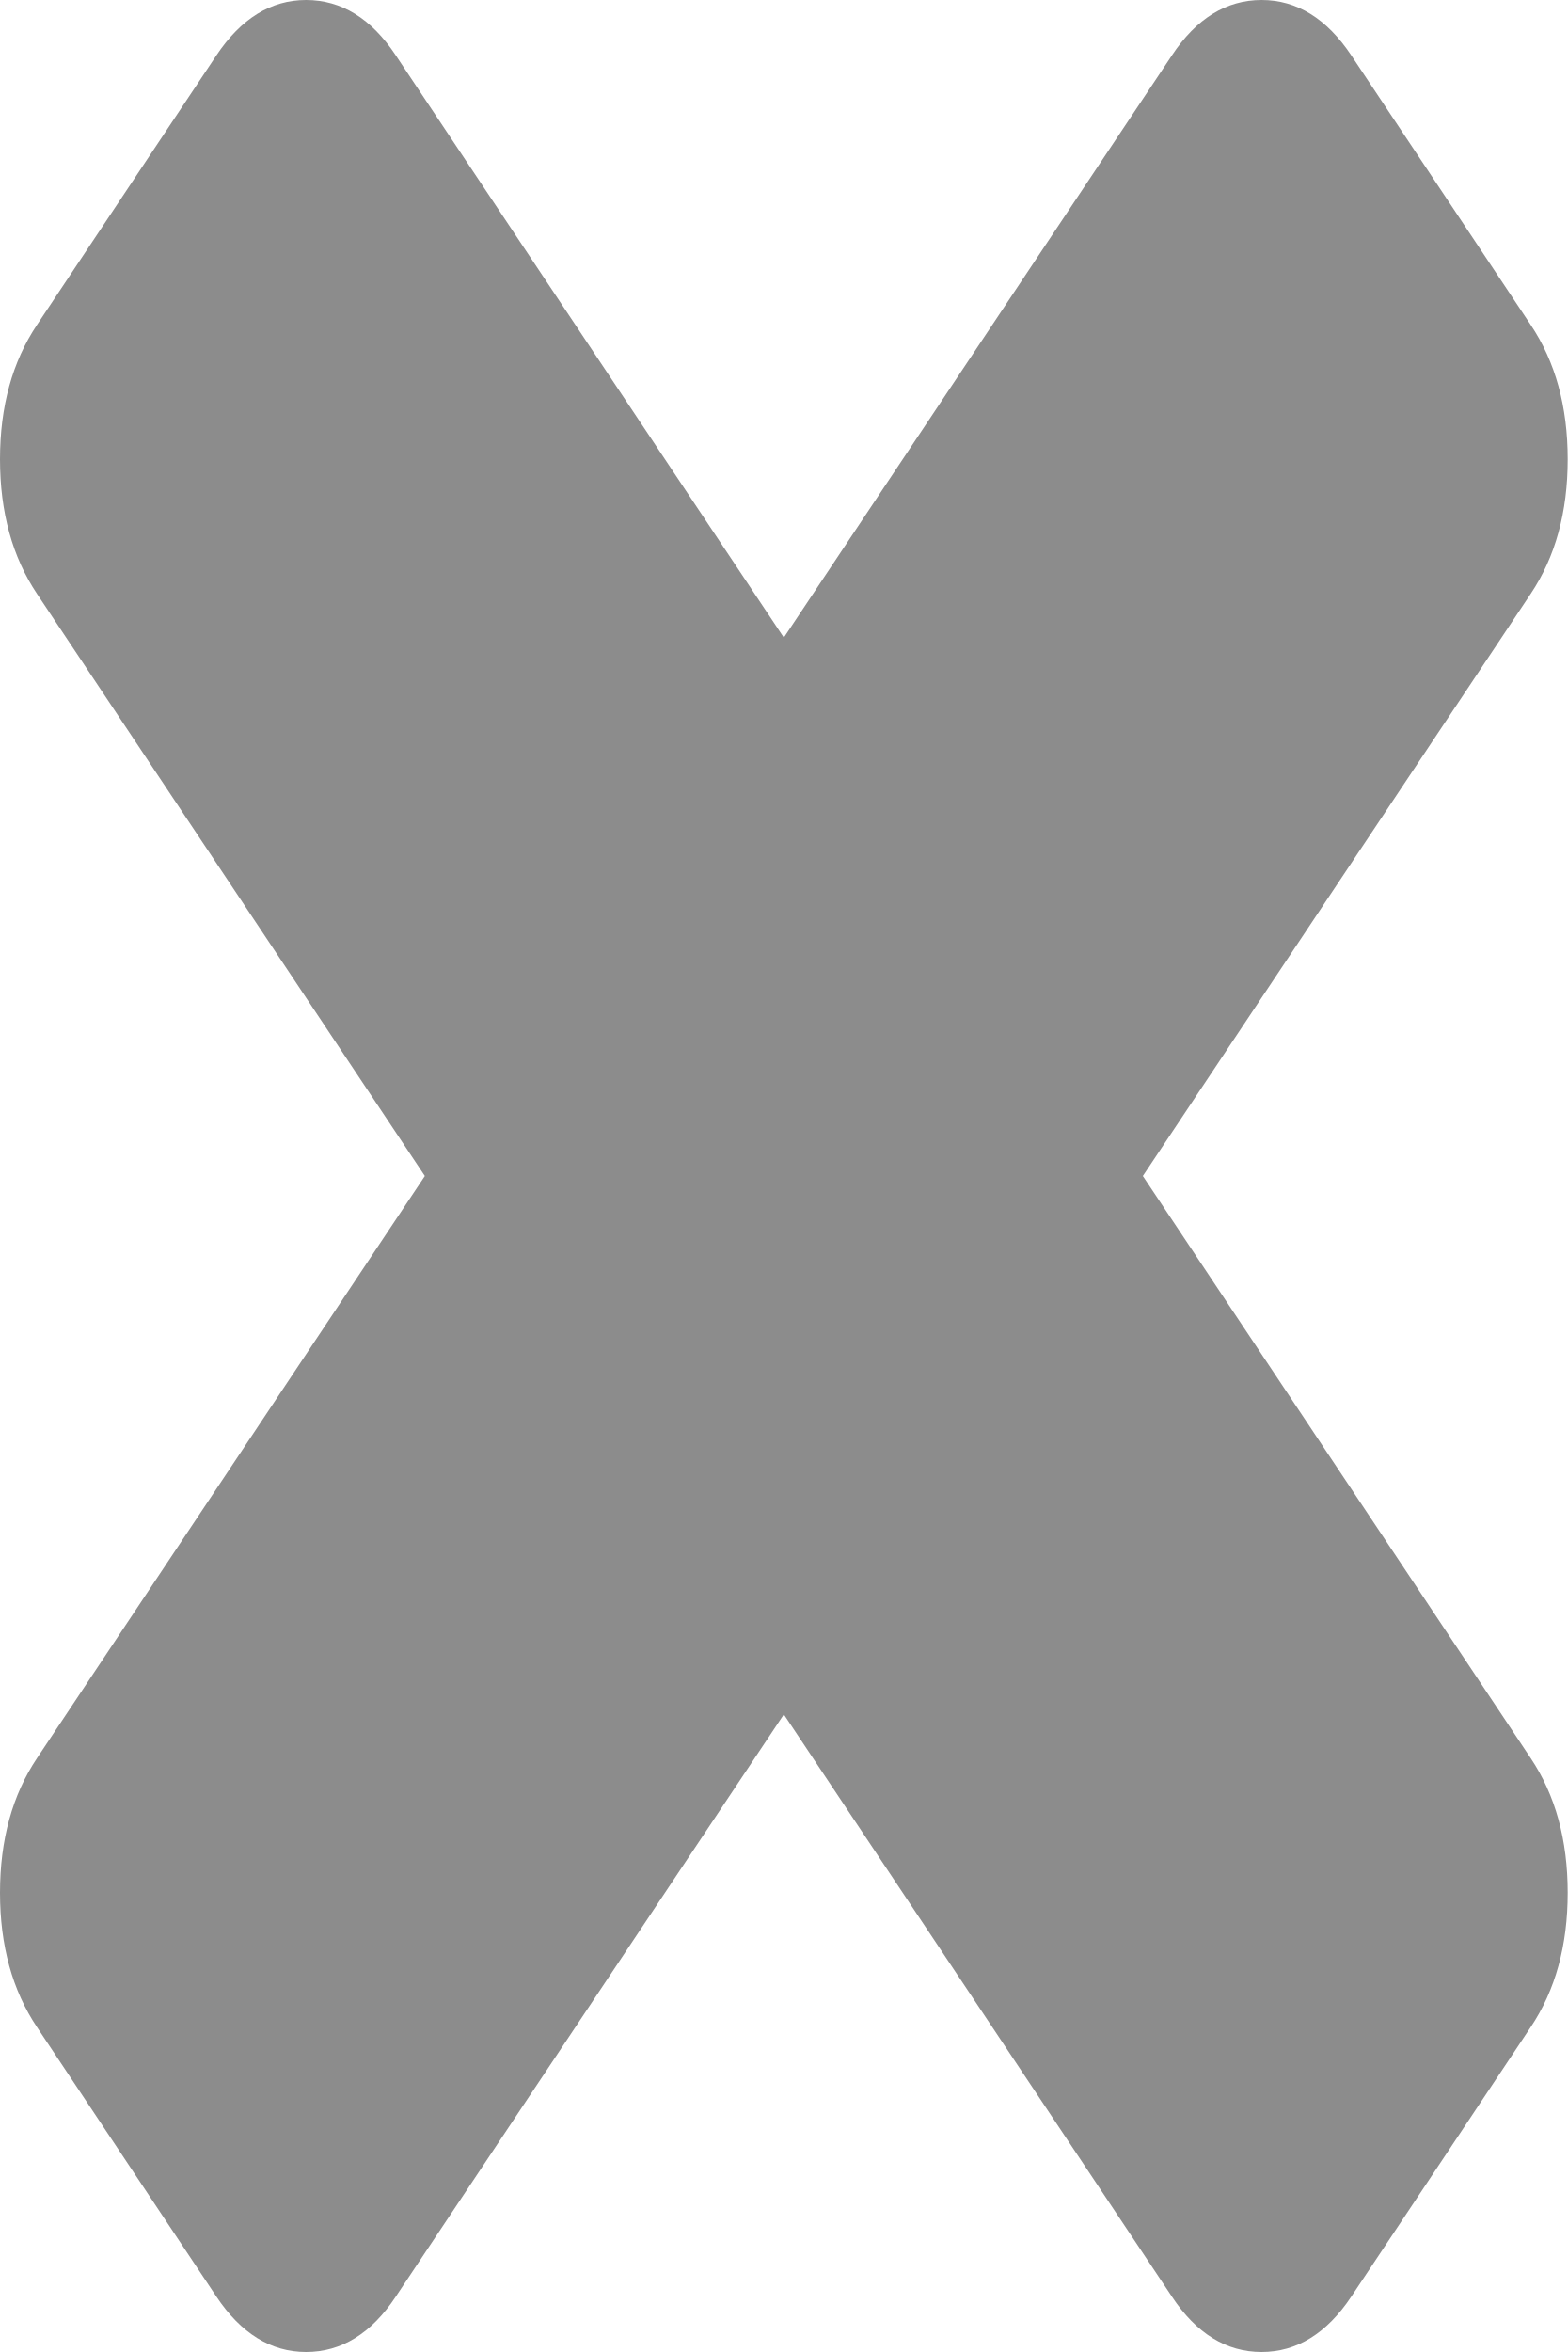
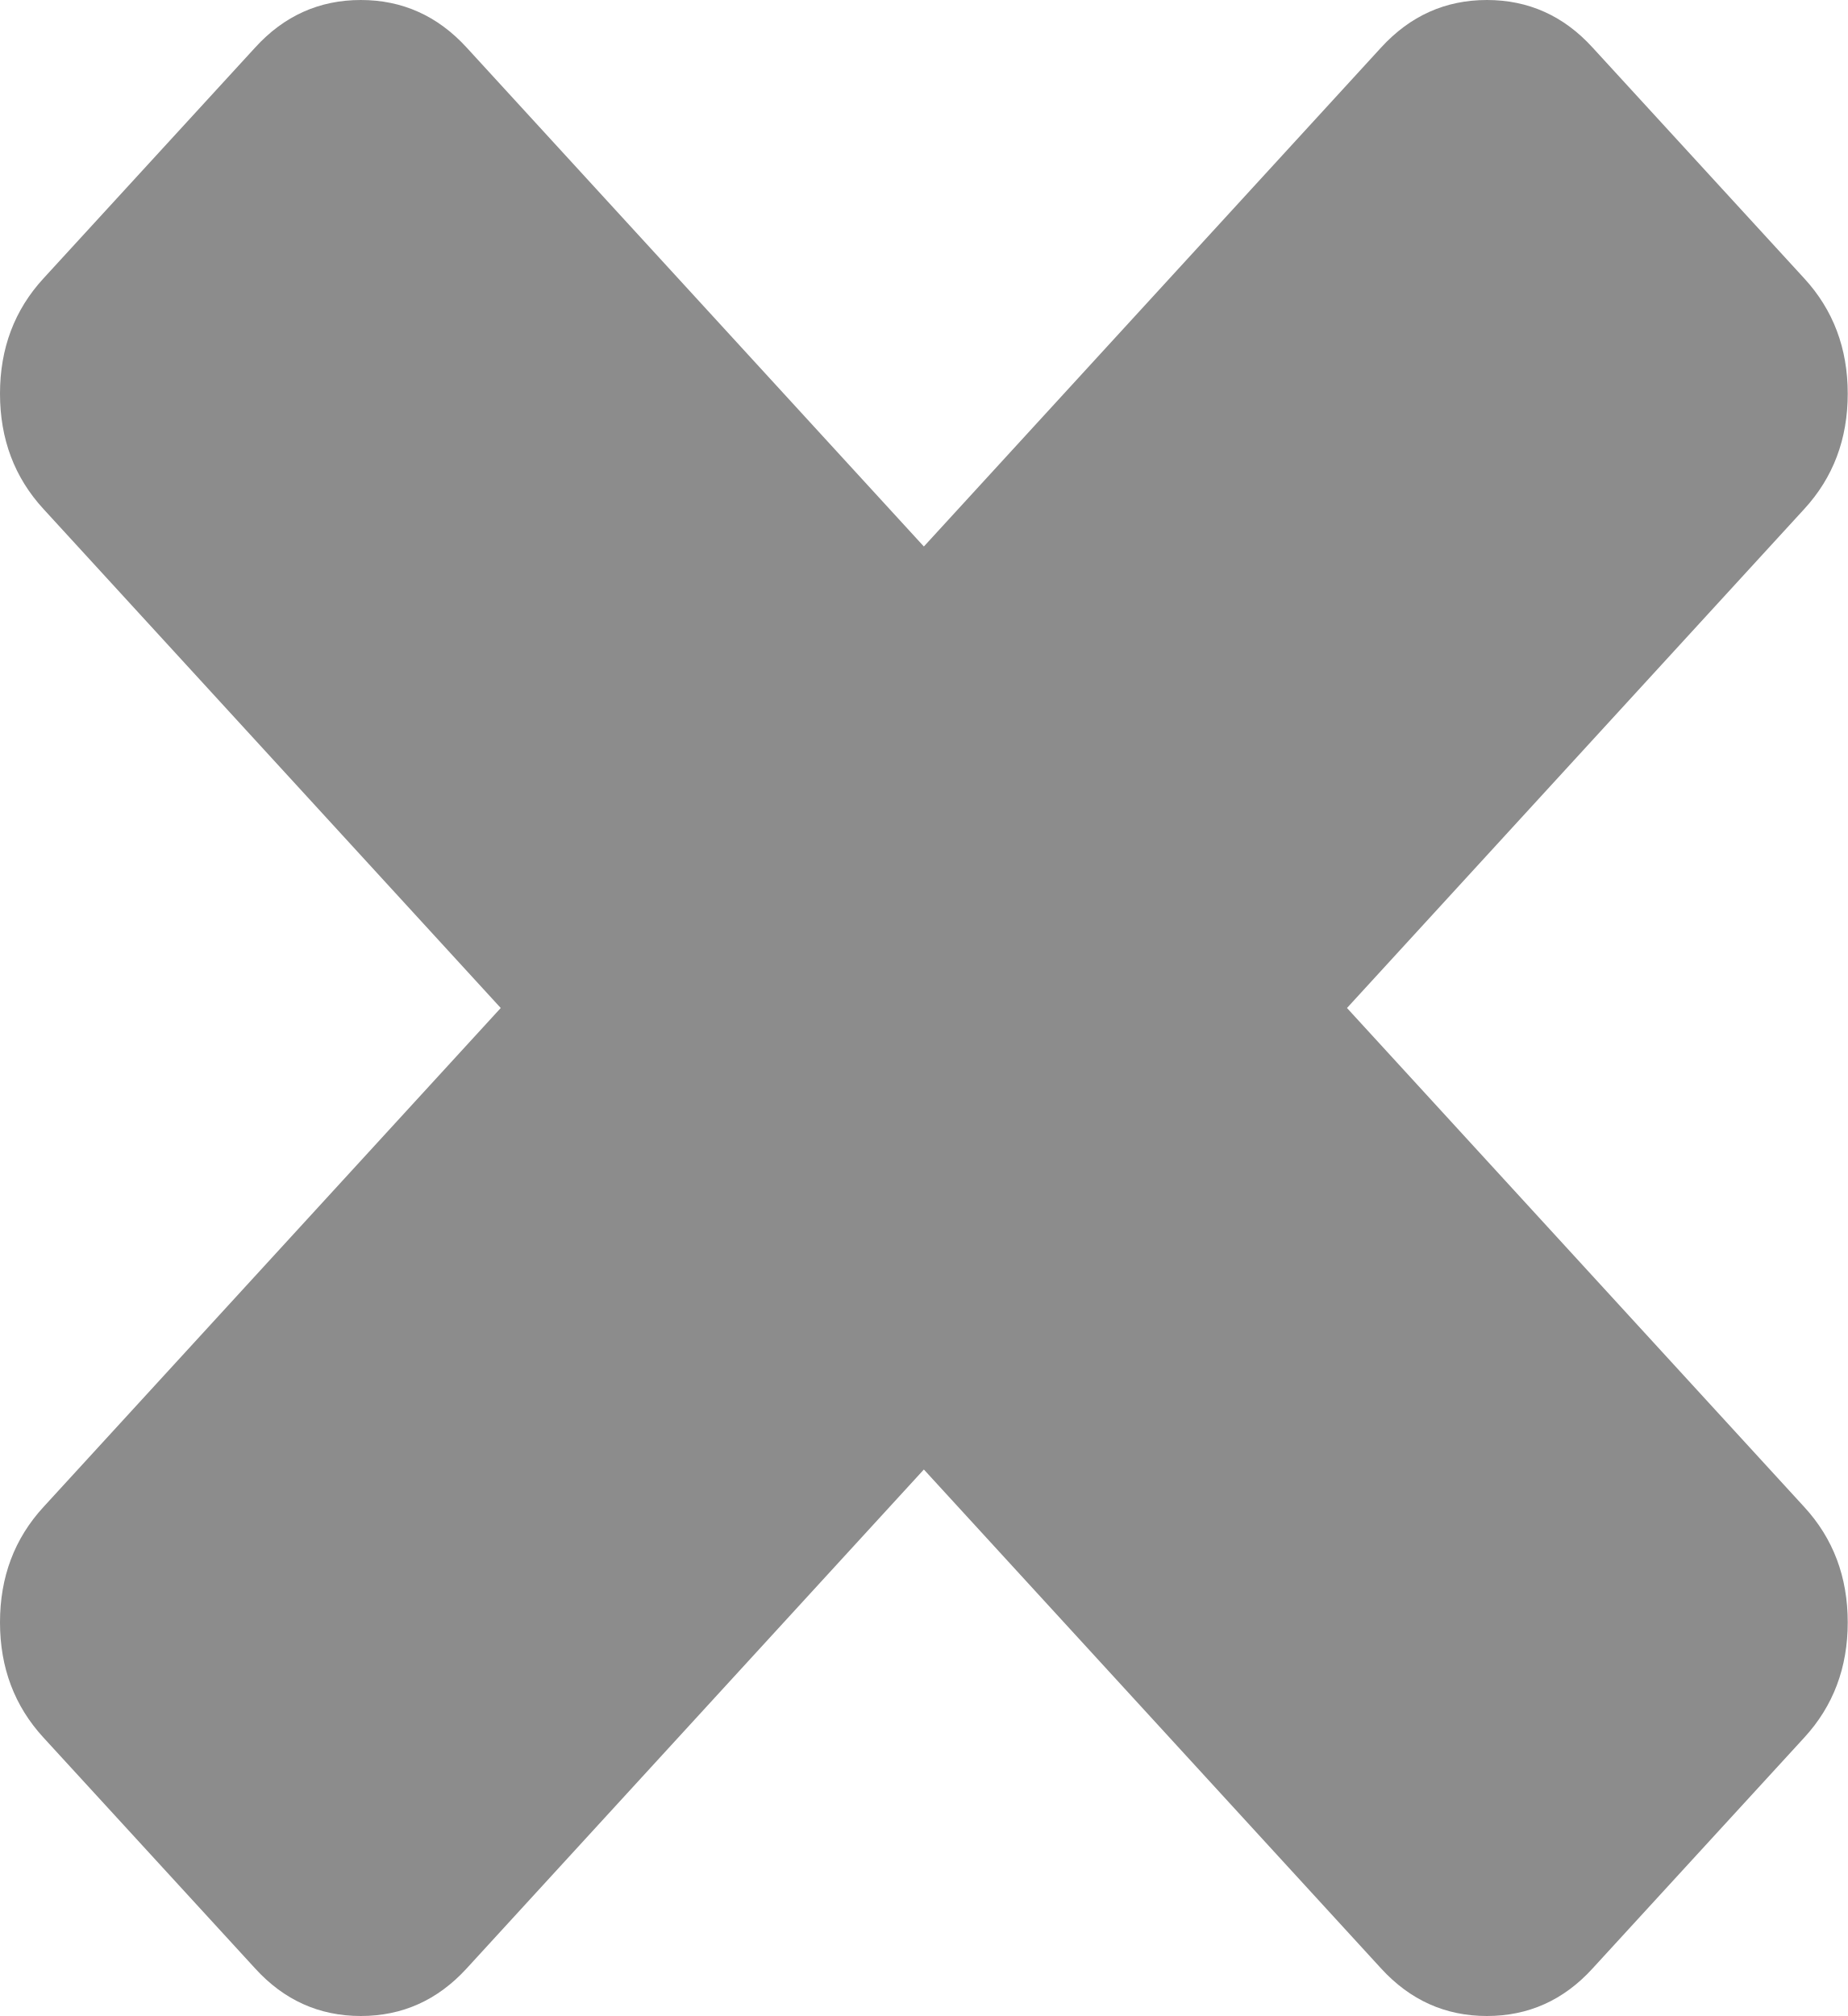
- <svg xmlns="http://www.w3.org/2000/svg" version="1.1" width="8px" height="12px">
-   <g transform="matrix(1 0 0 1 -267 -17 )">
-     <path d="M 7.811 8.97  C 7.937 9.158  8 9.387  8 9.657  C 8 9.926  7.937 10.155  7.811 10.343  L 6.896 11.717  C 6.77 11.906  6.617 12  6.438 12  C 6.258 12  6.105 11.906  5.98 11.717  L 4 8.747  L 2.02 11.717  C 1.895 11.906  1.742 12  1.562 12  C 1.383 12  1.23 11.906  1.104 11.717  L 0.189 10.343  C 0.063 10.155  0 9.926  0 9.657  C 0 9.387  0.063 9.158  0.189 8.97  L 2.168 6  L 0.189 3.03  C 0.063 2.842  0 2.613  0 2.343  C 0 2.074  0.063 1.845  0.189 1.657  L 1.104 0.283  C 1.23 0.094  1.383 0  1.562 0  C 1.742 0  1.895 0.094  2.02 0.283  L 4 3.253  L 5.98 0.283  C 6.105 0.094  6.258 0  6.438 0  C 6.617 0  6.77 0.094  6.896 0.283  L 7.811 1.657  C 7.937 1.845  8 2.074  8 2.343  C 8 2.613  7.937 2.842  7.811 3.03  L 5.832 6  L 7.811 8.97  Z " fill-rule="nonzero" fill="#8c8c8c" stroke="none" transform="matrix(1 0 0 1 267 17 )" />
+ <svg xmlns="http://www.w3.org/2000/svg" version="1.1" width="11px" height="12px">
+   <g transform="matrix(1 0 0 1 -741 -17 )">
+     <path d="M 10.741 8.97  C 10.914 9.158  11 9.387  11 9.657  C 11 9.926  10.914 10.155  10.741 10.343  L 9.481 11.717  C 9.309 11.906  9.099 12  8.852 12  C 8.605 12  8.395 11.906  8.222 11.717  L 5.5 8.747  L 2.778 11.717  C 2.605 11.906  2.395 12  2.148 12  C 1.901 12  1.691 11.906  1.519 11.717  L 0.259 10.343  C 0.086 10.155  0 9.926  0 9.657  C 0 9.387  0.086 9.158  0.259 8.97  L 2.981 6  L 0.259 3.03  C 0.086 2.842  0 2.613  0 2.343  C 0 2.074  0.086 1.845  0.259 1.657  L 1.519 0.283  C 1.691 0.094  1.901 0  2.148 0  C 2.395 0  2.605 0.094  2.778 0.283  L 5.5 3.253  L 8.222 0.283  C 8.395 0.094  8.605 0  8.852 0  C 9.099 0  9.309 0.094  9.481 0.283  L 10.741 1.657  C 10.914 1.845  11 2.074  11 2.343  C 11 2.613  10.914 2.842  10.741 3.03  L 8.019 6  L 10.741 8.97  Z " fill-rule="nonzero" fill="#8c8c8c" stroke="none" transform="matrix(1 0 0 1 741 17 )" />
  </g>
</svg>
